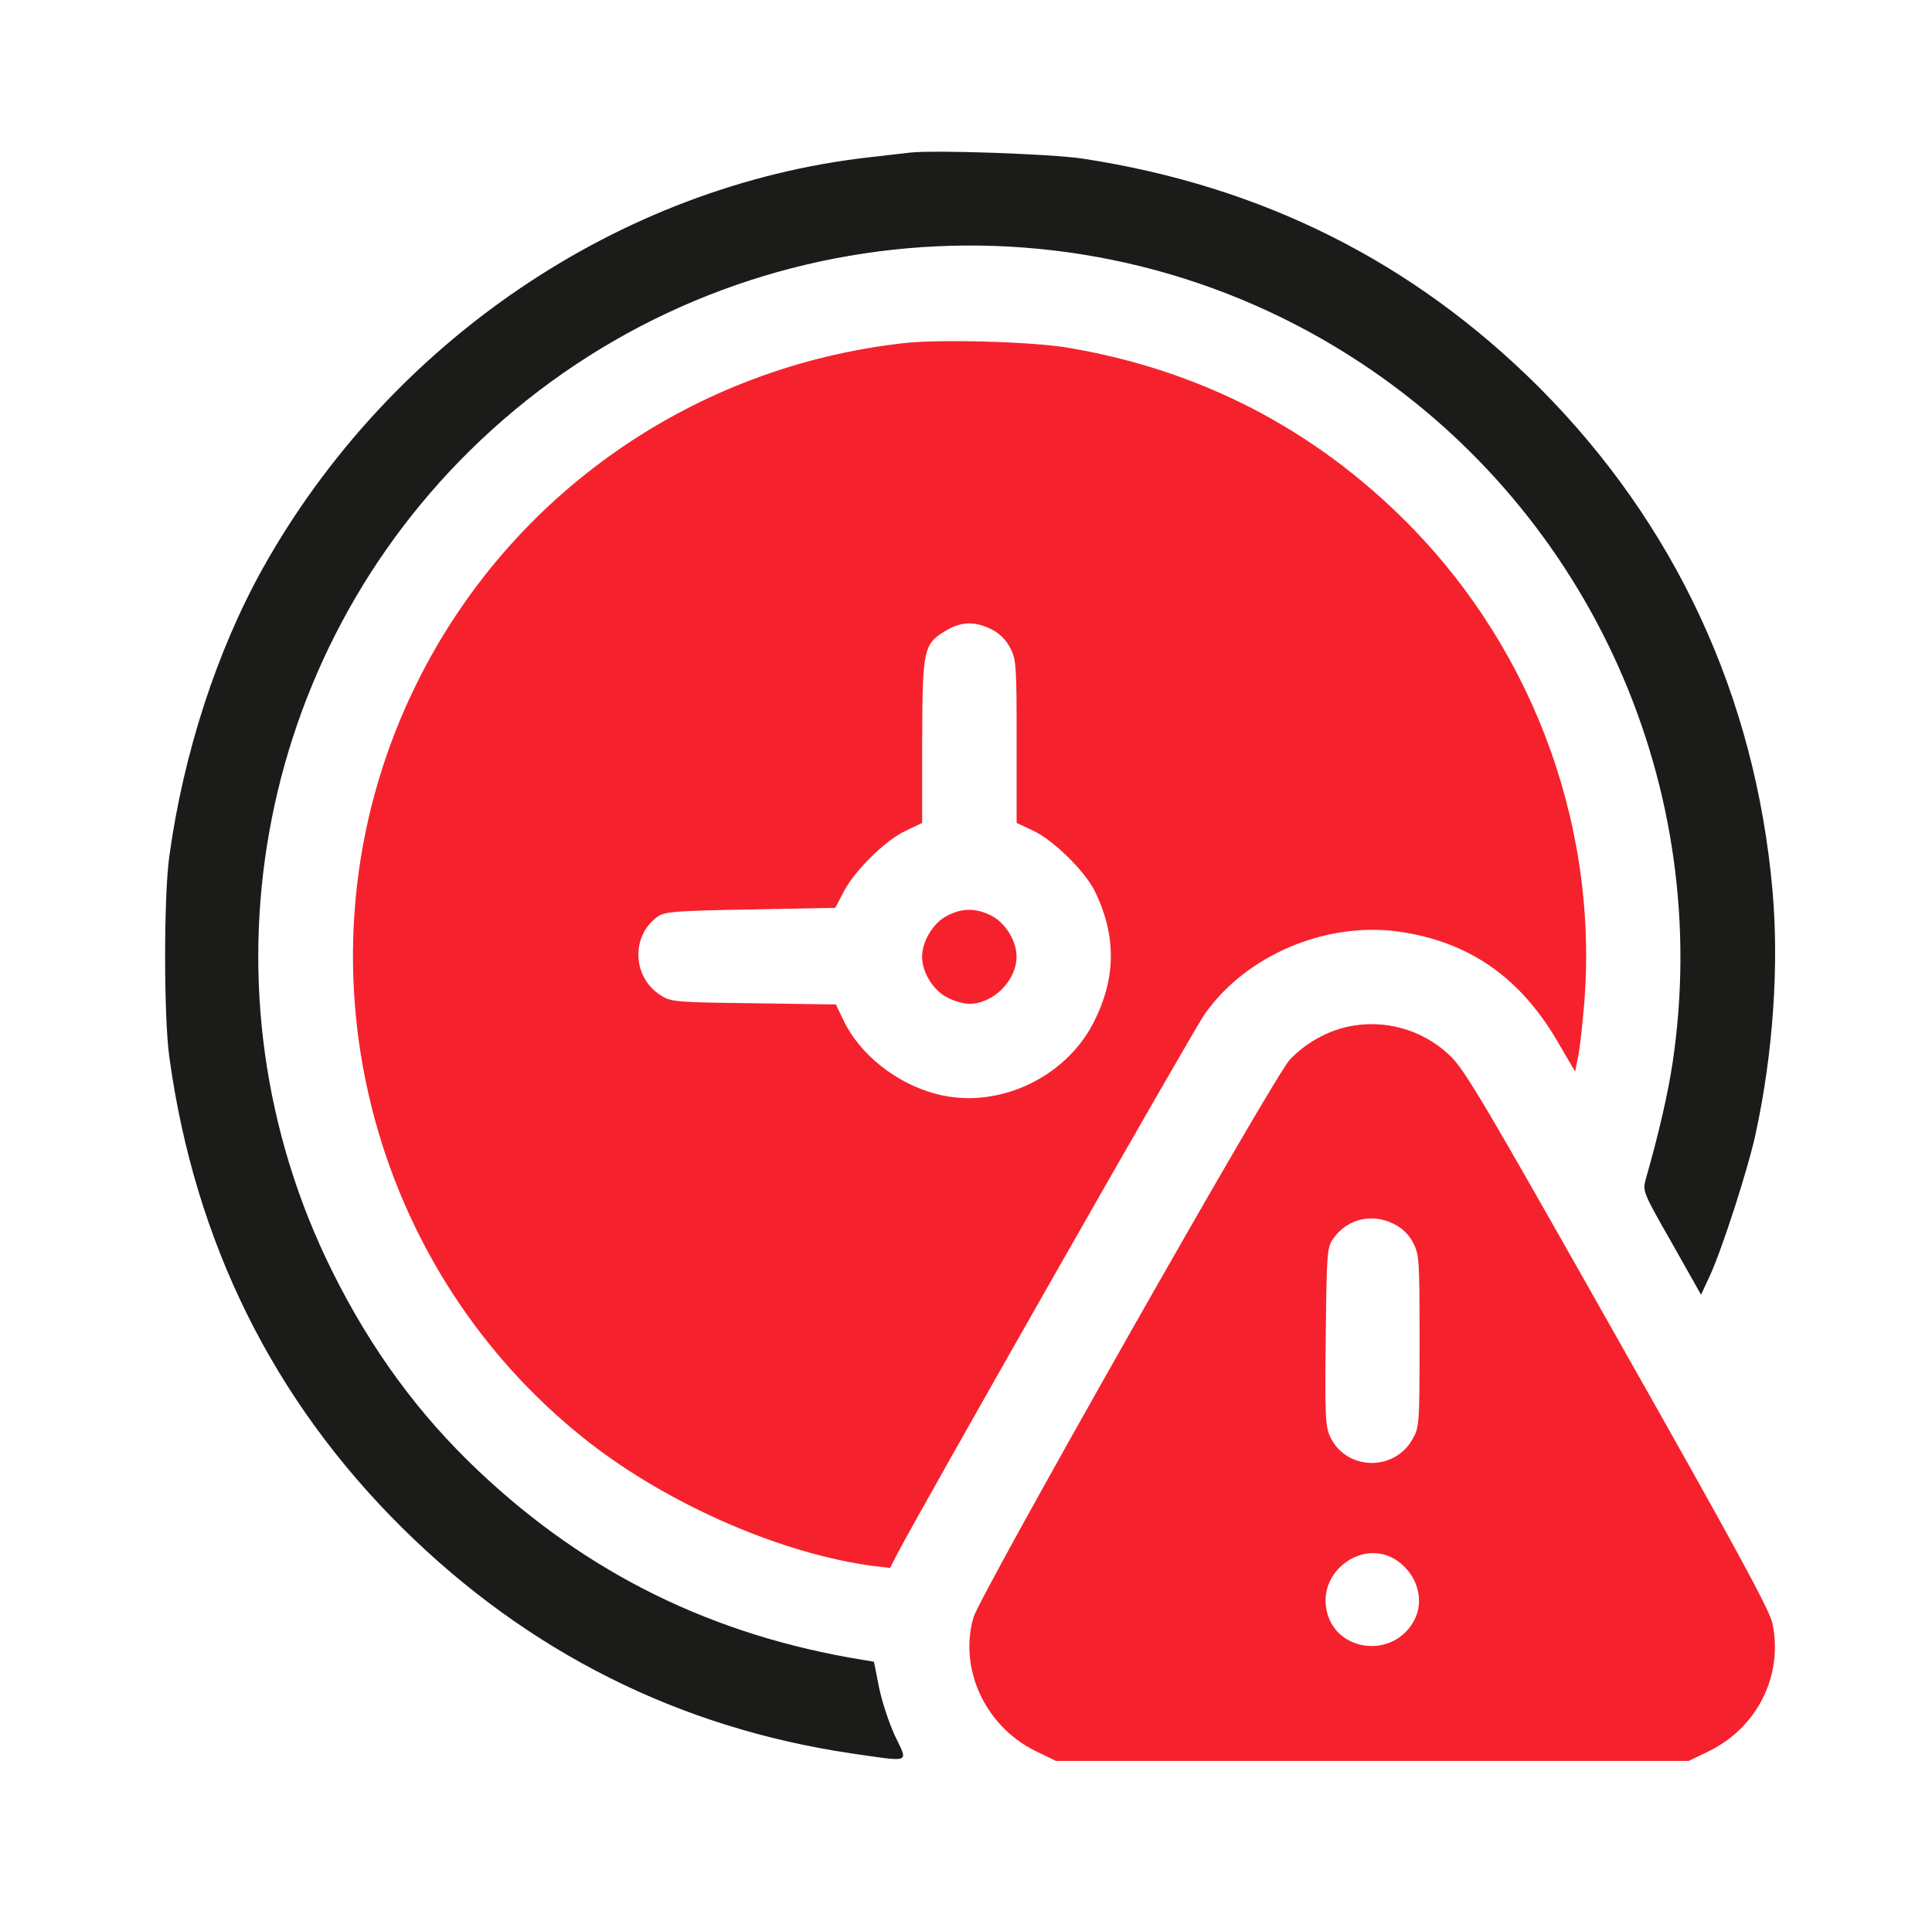
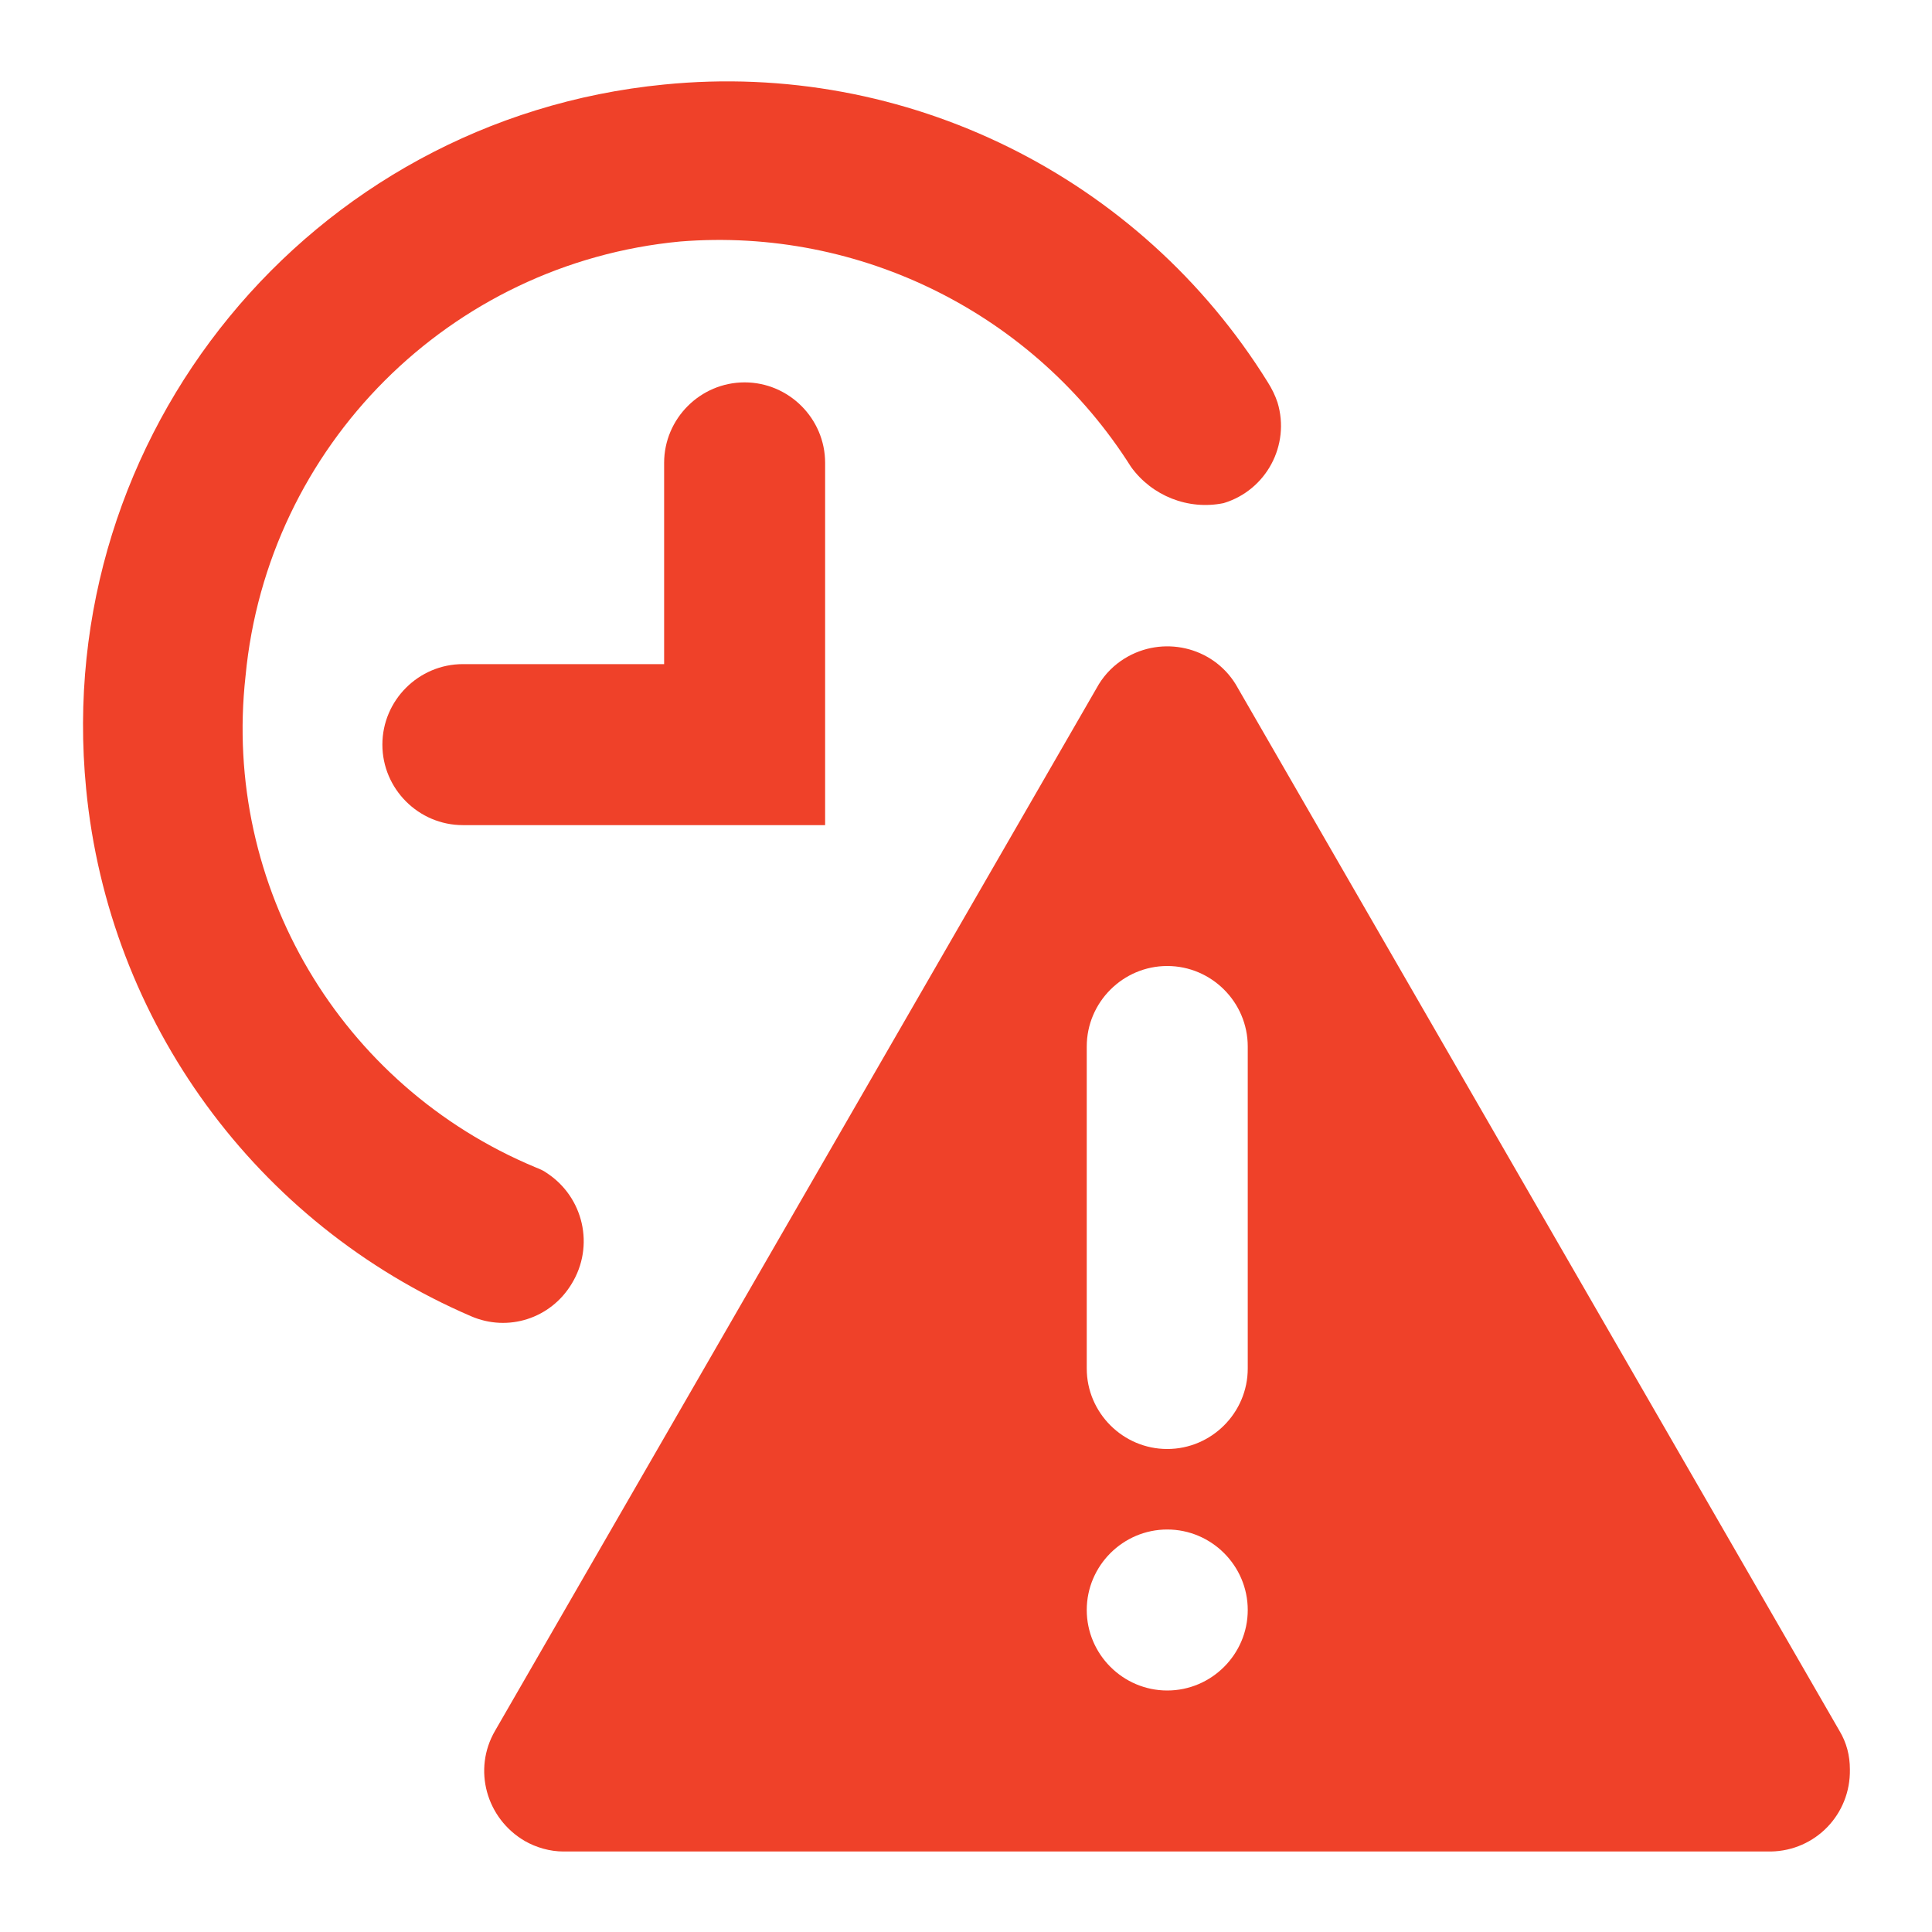
- <svg xmlns="http://www.w3.org/2000/svg" width="78" height="77" viewBox="0 0 78 77" fill="none">
-   <path d="M36.721 6.164C36.479 6.189 35.729 6.278 35.068 6.354C25.014 7.498 15.723 13.803 10.613 22.942C8.757 26.272 7.41 30.416 6.838 34.559C6.609 36.148 6.609 41.105 6.838 42.694C7.868 50.168 11.033 56.548 16.269 61.722C21.328 66.717 27.417 69.767 34.356 70.797C36.822 71.153 36.67 71.216 36.136 70.098C35.895 69.577 35.602 68.7 35.488 68.128L35.284 67.098L34.827 67.022C28.789 66.043 23.705 63.539 19.333 59.408C16.905 57.12 14.973 54.477 13.409 51.324C7.817 40.063 10.245 26.45 19.384 17.794C29.094 8.604 43.839 7.308 54.96 14.667C64.265 20.819 69.171 31.839 67.531 42.885C67.353 44.105 66.959 45.821 66.451 47.587C66.311 48.096 66.311 48.109 67.493 50.181L68.675 52.278L69.031 51.515C69.54 50.409 70.594 47.13 70.887 45.745C71.586 42.516 71.827 38.957 71.561 35.957C70.861 28.102 67.633 21.149 62.129 15.633C57.058 10.574 50.957 7.511 43.712 6.405C42.441 6.215 37.712 6.049 36.721 6.164Z" fill="#1B1C19" />
-   <path d="M36.48 13.856C27.99 14.809 20.63 19.944 16.855 27.532C11.593 38.082 14.504 50.996 23.782 58.241C27.049 60.783 31.587 62.753 35.286 63.236L35.934 63.312L36.214 62.766C36.963 61.291 48.149 41.641 48.632 40.955C50.297 38.578 53.5 37.218 56.436 37.612C59.258 38.006 61.33 39.417 62.855 42.01L63.592 43.268L63.681 42.823C63.745 42.569 63.846 41.781 63.91 41.056C64.66 33.76 62.054 26.401 56.843 21.139C53.055 17.313 48.416 14.923 43.077 14.034C41.603 13.792 37.929 13.69 36.48 13.856ZM40.027 25.41C40.357 25.575 40.624 25.842 40.789 26.172C41.031 26.63 41.044 26.909 41.044 29.947V33.227L41.717 33.544C42.531 33.926 43.802 35.171 44.208 35.997C45.086 37.815 45.06 39.531 44.132 41.323C42.963 43.573 40.205 44.819 37.79 44.17C36.188 43.751 34.701 42.569 34.053 41.196L33.748 40.56L30.443 40.51C27.291 40.472 27.1 40.459 26.68 40.192C25.524 39.467 25.46 37.777 26.566 37.002C26.833 36.811 27.354 36.773 30.303 36.722L33.722 36.658L34.053 36.023C34.485 35.171 35.743 33.926 36.569 33.544L37.23 33.227V29.922C37.243 26.185 37.281 26.007 38.196 25.46C38.806 25.092 39.366 25.079 40.027 25.41Z" fill="#F5222D" />
-   <path d="M38.219 36.987C37.672 37.267 37.227 38.017 37.227 38.627C37.227 39.262 37.672 39.987 38.244 40.279C38.511 40.419 38.918 40.533 39.134 40.533C40.1 40.533 41.041 39.593 41.041 38.627C41.041 37.991 40.596 37.267 40.024 36.974C39.401 36.657 38.829 36.657 38.219 36.987Z" fill="#F5222D" />
-   <path d="M54.388 41.462C53.537 41.653 52.711 42.123 52.075 42.784C51.452 43.42 39.581 64.367 39.301 65.308C38.703 67.379 39.771 69.693 41.792 70.697L42.631 71.103H55.405H68.179L69.018 70.697C70.963 69.731 71.993 67.646 71.56 65.549C71.433 64.99 70.111 62.549 65.307 54.059C59.905 44.5 59.142 43.191 58.519 42.606C57.426 41.564 55.863 41.132 54.388 41.462ZM56.295 49.432C56.625 49.597 56.892 49.864 57.058 50.195C57.299 50.652 57.312 50.932 57.312 54.16C57.312 57.516 57.299 57.643 57.019 58.126C56.27 59.435 54.337 59.372 53.702 58.012C53.511 57.63 53.486 57.122 53.524 53.982C53.562 50.5 53.575 50.373 53.842 49.991C54.414 49.203 55.405 48.974 56.295 49.432ZM56.409 63.02C57.236 63.592 57.528 64.647 57.083 65.447C56.231 67.011 53.867 66.706 53.549 64.977C53.244 63.376 55.1 62.104 56.409 63.02Z" fill="#F5222D" />
+ <svg xmlns="http://www.w3.org/2000/svg" version="1.1" id="Layer_1" x="0px" y="0px" viewBox="0 0 24 24" style="enable-background:new 0 0 24 24;" xml:space="preserve">
+   <style type="text/css">
+ 	.st0{display:none;}
+ 	.st1{display:inline;fill:#7AA941;}
+ 	.st2{display:inline;}
+ 	.st3{fill-rule:evenodd;clip-rule:evenodd;fill:#EE2B31;}
+ 	.st4{fill:#EE2B31;}
+ 	.st5{display:none;fill:#0A131B;}
+ 	.st6{display:inline;fill:#FBCF3A;}
+ 	.st7{fill:none;}
+ 	.st8{fill:#EF4129;}
+ </style>
+   <g id="SVGRepo_iconCarrier_1_" class="st0">
+     <path class="st1" d="M12,0c6.63,0,12,5.37,12,12s-5.37,12-12,12S0,18.64,0,12S5.37,0,12,0z M10.52,14.38l-2.67-2.67   c-0.4-0.4-1.06-0.4-1.46,0c-0.4,0.4-0.4,1.06,0,1.46l3.4,3.4c0.4,0.4,1.04,0.4,1.45,0l0,0l7.03-7.03c0.4-0.4,0.42-1.04,0.01-1.46   c-0.4-0.4-1.04-0.42-1.46-0.01l-0.01,0.01C16.82,8.06,10.52,14.38,10.52,14.38z" />
+   </g>
+   <g id="SVGRepo_iconCarrier" class="st0">
+     <g class="st2">
+       <path class="st3" d="M20.48,3.52C15.79-1.17,8.19-1.18,3.51,3.51c-4.68,4.69-4.68,12.28,0.01,16.97    c4.69,4.69,12.29,4.7,16.97,0.02C25.17,15.81,25.17,8.21,20.48,3.52L20.48,3.52z M14.43,17.05l-2.55-2.55l-2.55,2.55    c-1.04,1.04-1.82,1.95-3.06,0.71c-1.24-1.24-0.34-2.02,0.71-3.06l2.55-2.55L6.98,9.59C5.93,8.55,5.03,7.77,6.27,6.53    c1.24-1.24,2.02-0.33,3.06,0.71l2.55,2.55l2.55-2.55c1.04-1.04,1.82-1.95,3.06-0.71c1.24,1.24,0.34,2.02-0.71,3.06l-2.55,2.55    l2.55,2.55c1.04,1.04,1.95,1.83,0.71,3.07C16.26,18.99,15.47,18.09,14.43,17.05L14.43,17.05z" />
+     </g>
+   </g>
+   <g id="SVGRepo_iconCarrier_2_" class="st0">
+     <g id="_xD83D__xDD0D_-System-Icons" class="st2">
+       <g id="ic_fluent_error_circle_24_filled">
+         <path id="_xD83C__xDFA8_-Color" class="st4" d="M12,0c6.63,0,12,5.37,12,12s-5.37,12-12,12S0,18.62,0,12S5.38,0,12,0z M12,15.6     c-0.66,0-1.2,0.54-1.2,1.2S11.34,18,12,18s1.2-0.54,1.2-1.2S12.67,15.6,12,15.6z M12,6c-0.62,0-1.12,0.46-1.19,1.06L10.8,7.2l0,6     l0.01,0.14c0.07,0.6,0.58,1.06,1.19,1.06c0.62,0,1.12-0.46,1.19-1.06l0.01-0.14l0-6l-0.01-0.14C13.12,6.46,12.62,6,12,6z" />
+       </g>
+     </g>
+   </g>
+   <ellipse class="st5" cx="12.53" cy="12.52" rx="6.93" ry="8.09" />
+   <g id="SVGRepo_iconCarrier_3_" class="st0">
+     <path class="st6" d="M12,24c6.55,0,12-5.44,12-12c0-6.55-5.46-12-12.01-12C5.42,0,0,5.45,0,12C0,18.56,5.44,24,12,24z M11.78,14.55   c-0.65,0-0.99-0.33-0.99-0.96v-0.16c0-1.21,0.65-1.87,1.54-2.48c1.09-0.74,1.6-1.16,1.6-2.01c0-0.93-0.73-1.56-1.86-1.56   c-0.81,0-1.44,0.41-1.81,1.08c-0.4,0.47-0.52,0.84-1.22,0.84c-0.4,0-0.85-0.29-0.85-0.85c0-0.21,0.05-0.41,0.11-0.61   c0.32-1.14,1.74-2.13,3.86-2.13c2.11,0,3.93,1.09,3.93,3.14c0,1.48-0.86,2.19-2.06,3c-0.85,0.58-1.27,1-1.27,1.69v0.15   C12.75,14.16,12.39,14.55,11.78,14.55z M11.81,18.09c-0.67,0-1.32-0.54-1.32-1.27c0-0.73,0.64-1.27,1.32-1.27   c0.69,0,1.32,0.53,1.32,1.27C13.13,17.56,12.49,18.09,11.81,18.09z" />
+   </g>
+   <g id="SVGRepo_iconCarrier_4_">
+     <g id="Layer_2_1_">
+       <g id="invisible_box">
+         <rect class="st7" width="24" height="24" />
+       </g>
+       <g id="Q3_icons">
+         <g>
+           <path class="st8" d="M7.1,15.95L7.1,15.95c0.29-0.47,0.15-1.08-0.31-1.38c-0.04-0.03-0.09-0.05-0.14-0.07      c-2.42-1.01-3.89-3.49-3.6-6.1C3.32,5.54,5.59,3.27,8.45,3c2.24-0.18,4.4,0.9,5.6,2.8c0.26,0.36,0.71,0.54,1.15,0.45l0,0      c0.53-0.16,0.83-0.72,0.67-1.25c-0.03-0.09-0.07-0.17-0.12-0.25c-1.59-2.56-4.5-4-7.5-3.7C3.85,1.48,0.64,5.4,1.07,9.8      c0.28,2.89,2.11,5.4,4.78,6.55C6.31,16.55,6.84,16.38,7.1,15.95z" />
+           <path class="st8" d="M8.25,5.75v2.5h-2.5c-0.55,0-1,0.45-1,1s0.45,1,1,1h4.5v-4.5c0-0.55-0.45-1-1-1S8.25,5.2,8.25,5.75z" />
+           <path class="st8" d="M22.85,21.5l-7.5-13c-0.29-0.47-0.91-0.61-1.38-0.32c-0.13,0.08-0.24,0.19-0.32,0.32l-7.5,13      c-0.28,0.48-0.11,1.09,0.37,1.37C6.66,22.95,6.83,23,7,23h15c0.55-0.01,0.99-0.46,0.98-1.02C22.98,21.81,22.94,21.65,22.85,21.5      z M14.5,21c-0.55,0-1-0.45-1-1s0.45-1,1-1s1,0.45,1,1S15.05,21,14.5,21z M15.5,17c0,0.55-0.45,1-1,1s-1-0.45-1-1v-4      c0-0.55,0.45-1,1-1s1,0.45,1,1V17z" />
+         </g>
+       </g>
+     </g>
+   </g>
</svg>
